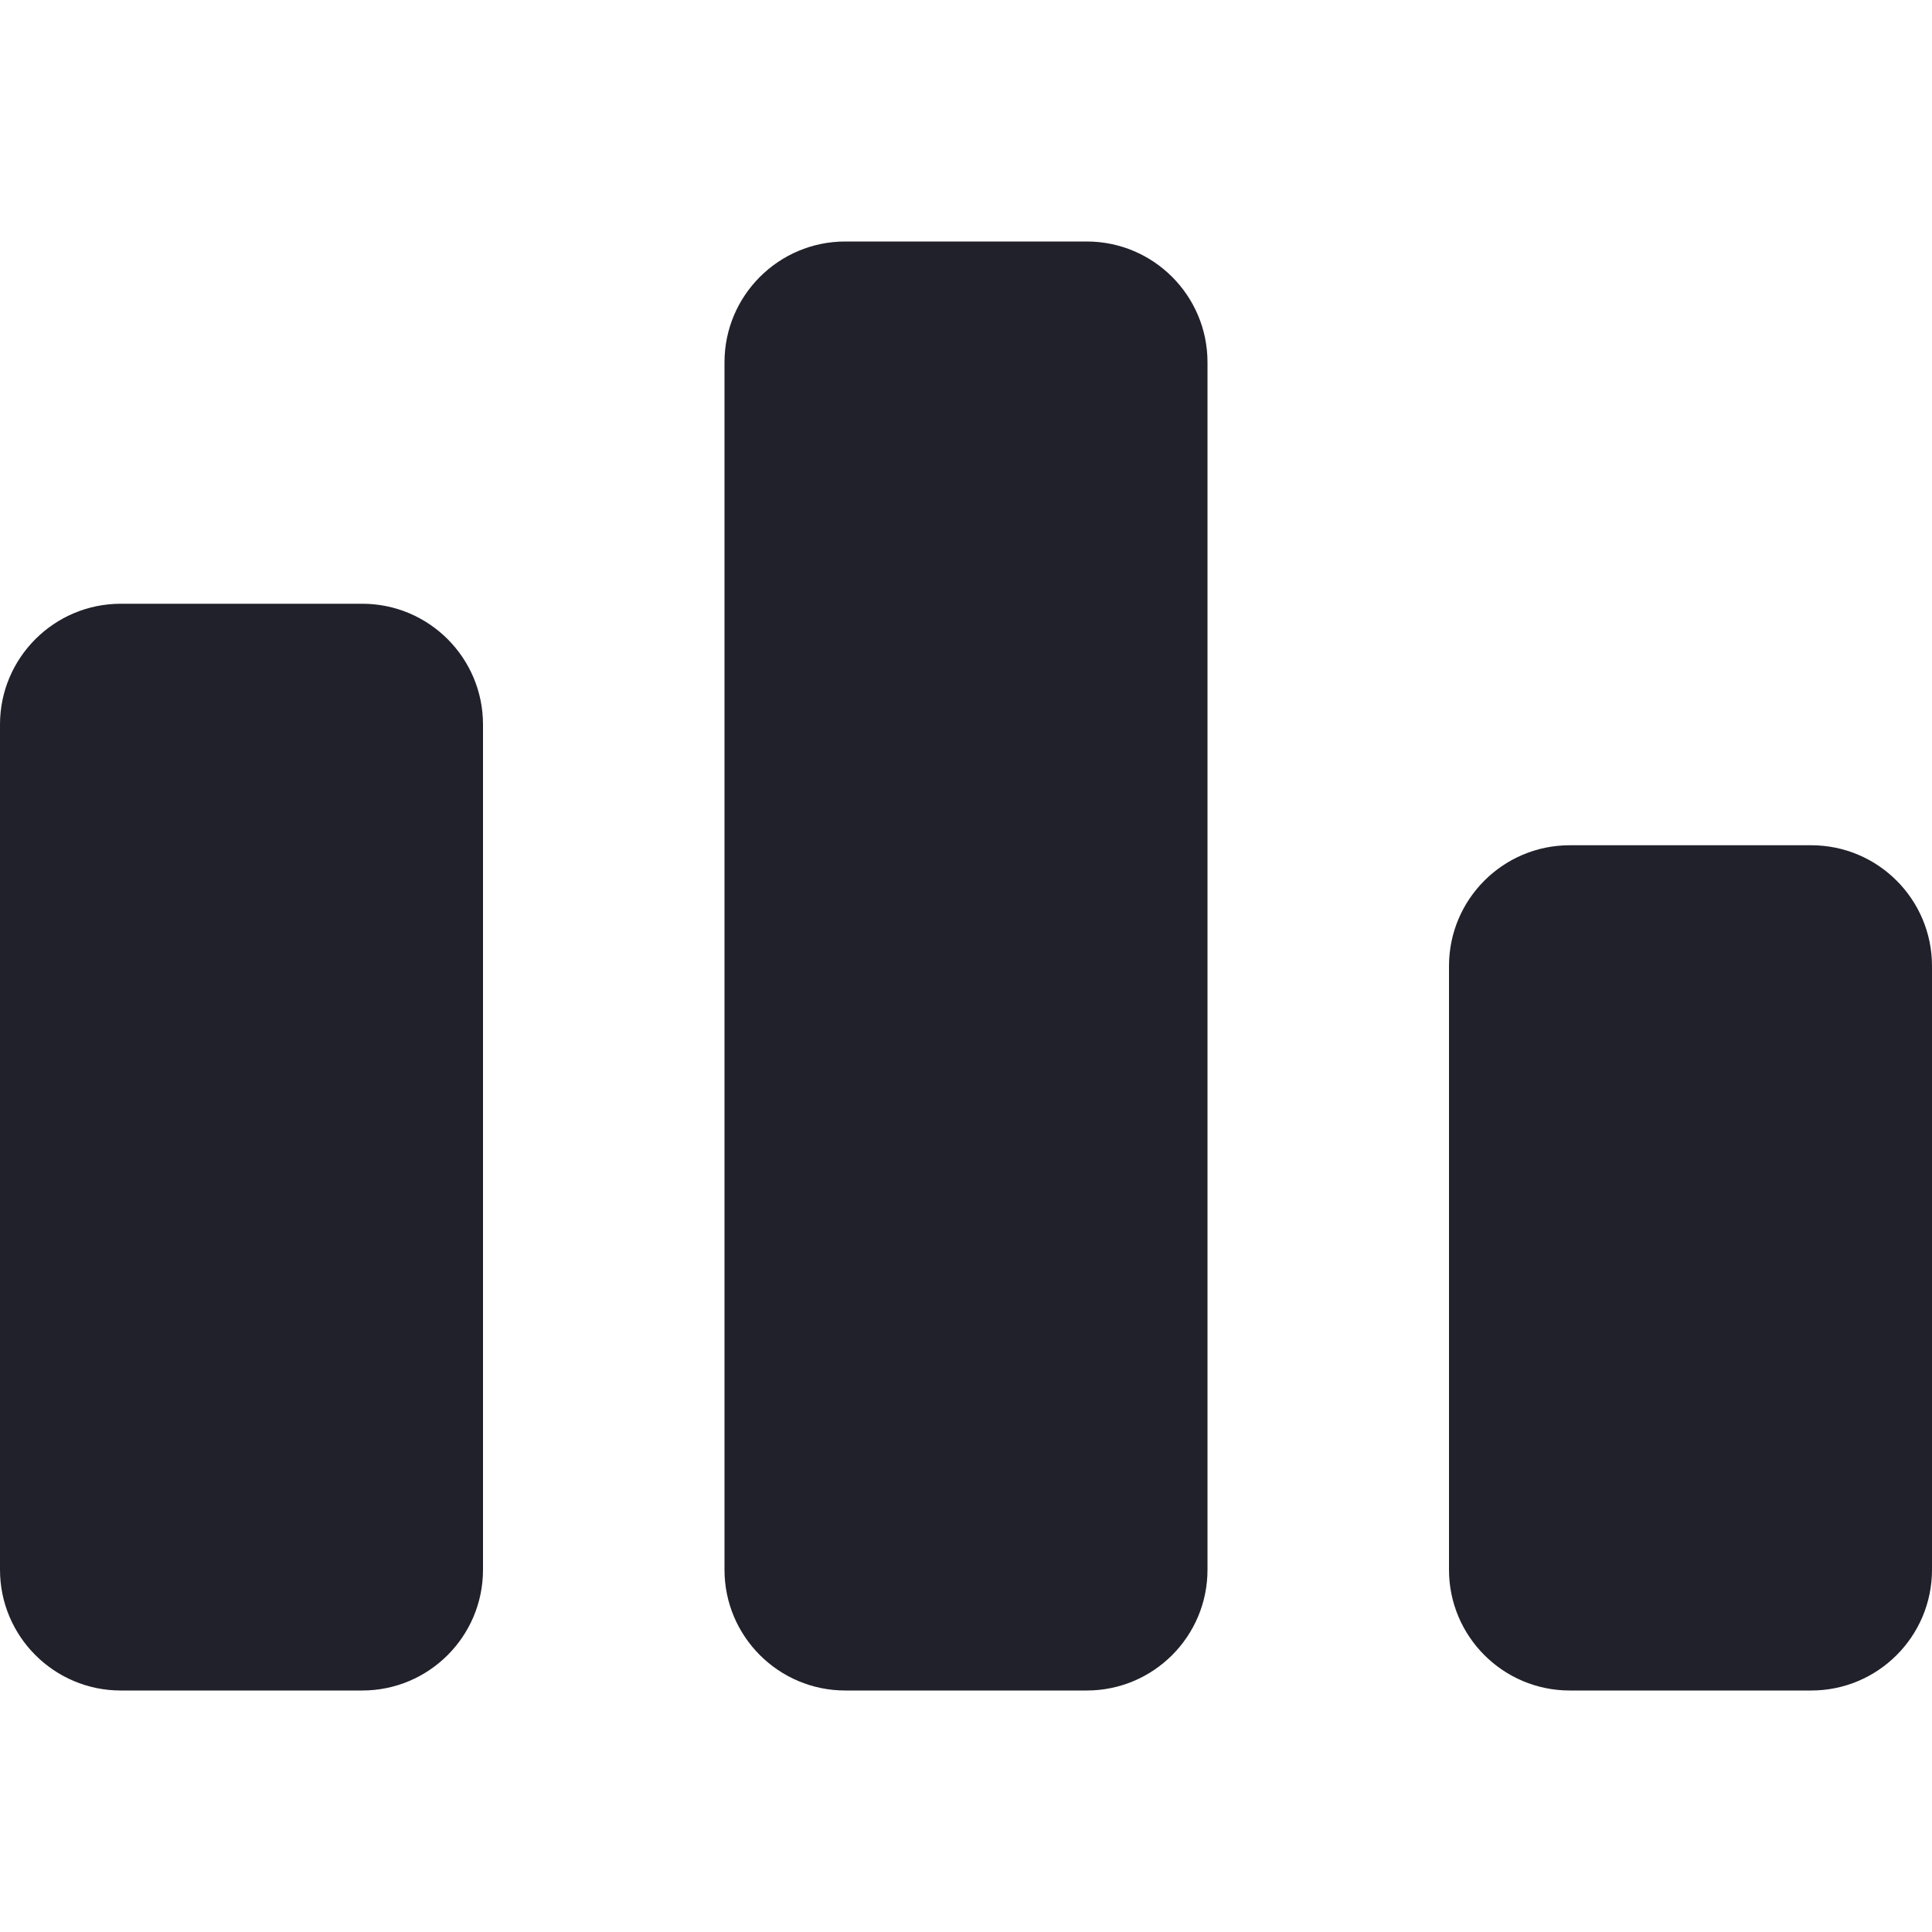
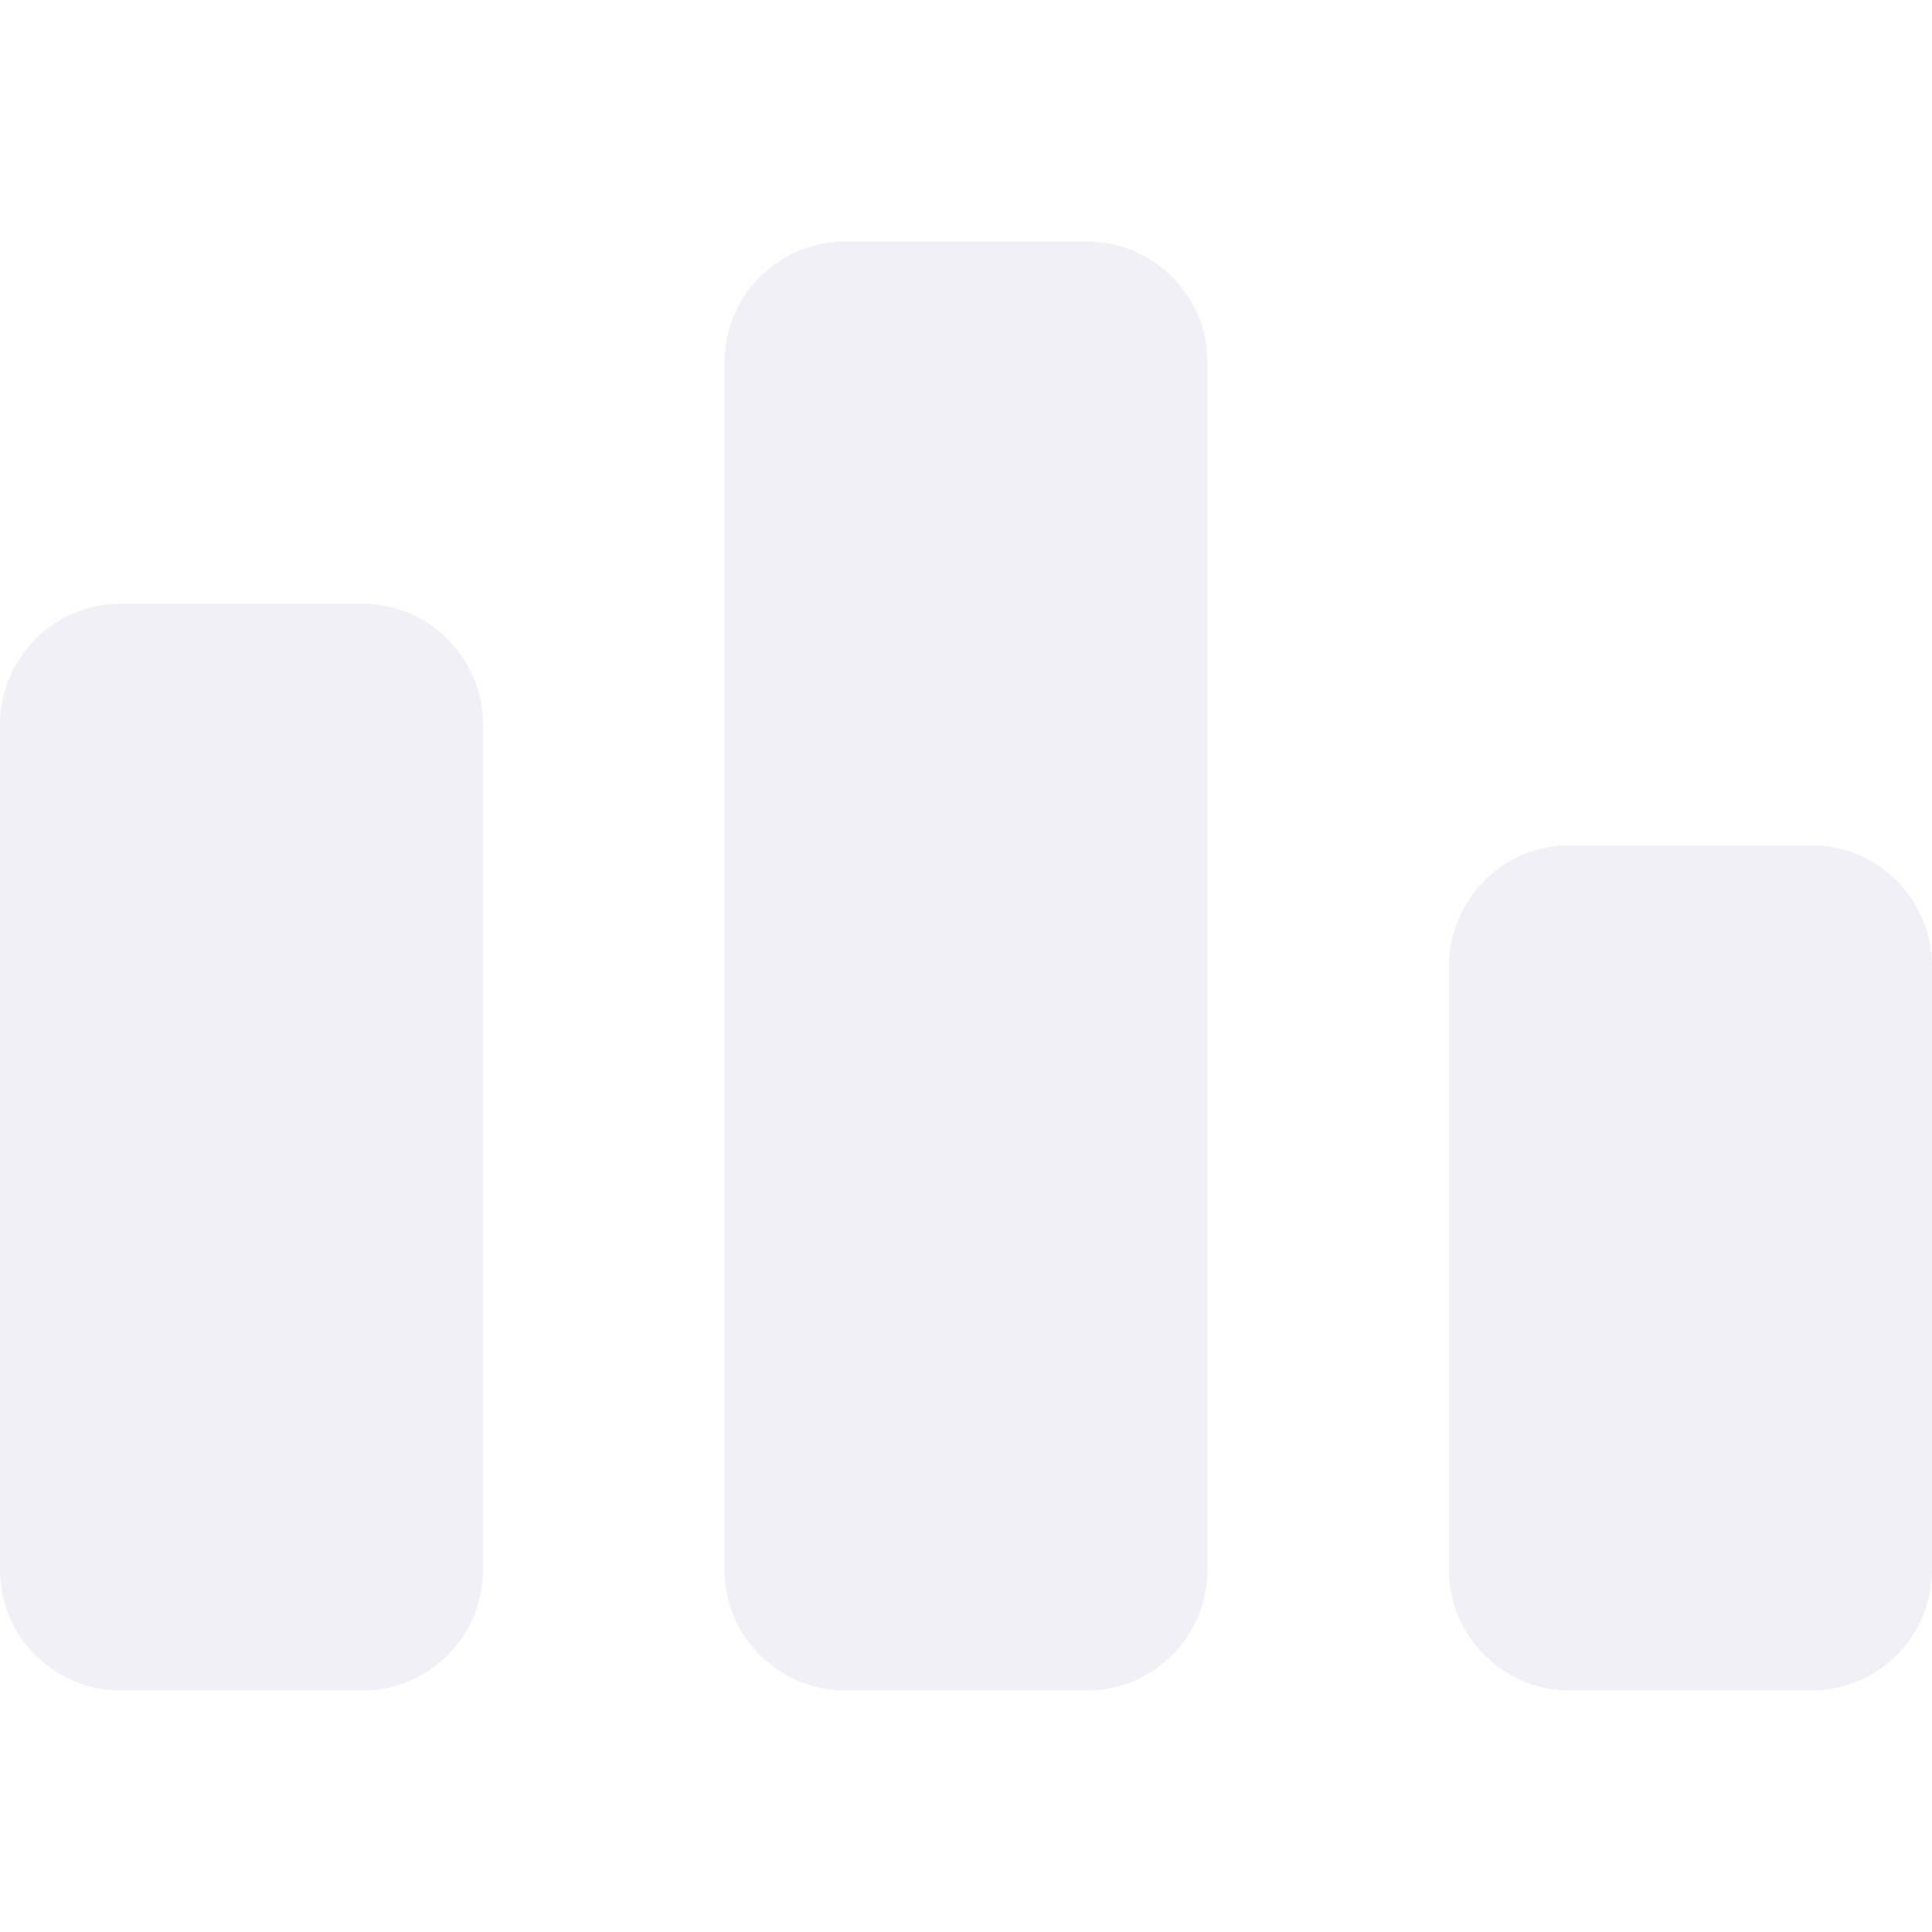
<svg xmlns="http://www.w3.org/2000/svg" width="24" height="24" viewBox="0 0 24 24" role="img" aria-label="Codeforces">
-   <path fill="#20212A" d="M4.5 7.5C5.328 7.5 6 8.172 6 9v10.5c0 .828-.672 1.5-1.5 1.5h-3C.673 21 0 20.328 0 19.5V9c0-.828.673-1.5 1.5-1.5h3zm9-4.5c.828 0 1.5.672 1.5 1.5v15c0 .828-.672 1.5-1.5 1.5h-3c-.827 0-1.5-.672-1.5-1.5v-15c0-.828.673-1.5 1.5-1.5h3zm9 7.5c.828 0 1.5.672 1.5 1.5v7.5c0 .828-.672 1.5-1.5 1.5h-3c-.828 0-1.5-.672-1.5-1.5V12c0-.828.672-1.5 1.5-1.5h3z" />
+   <path fill="#F1F0F7" d="M4.5 7.5C5.328 7.5 6 8.172 6 9v10.5c0 .828-.672 1.5-1.5 1.5h-3C.673 21 0 20.328 0 19.5V9c0-.828.673-1.5 1.5-1.5h3zm9-4.5c.828 0 1.5.672 1.5 1.5v15c0 .828-.672 1.5-1.5 1.5h-3c-.827 0-1.5-.672-1.5-1.5v-15c0-.828.673-1.5 1.5-1.5h3zm9 7.5c.828 0 1.5.672 1.5 1.5v7.5c0 .828-.672 1.5-1.5 1.5h-3c-.828 0-1.5-.672-1.5-1.5V12c0-.828.672-1.5 1.5-1.5h3z" />
</svg>
